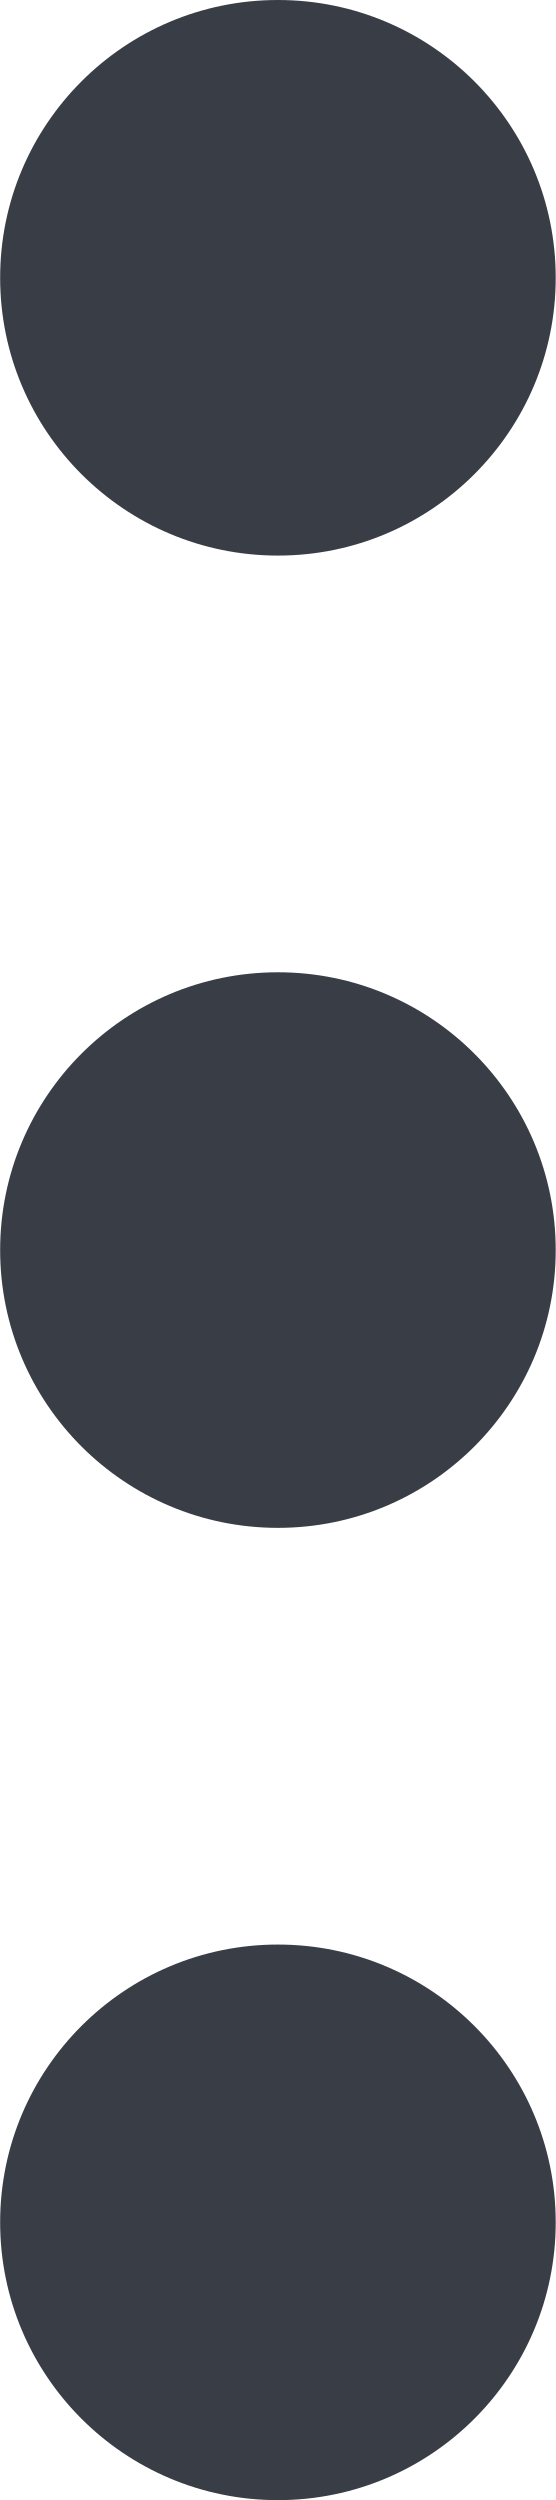
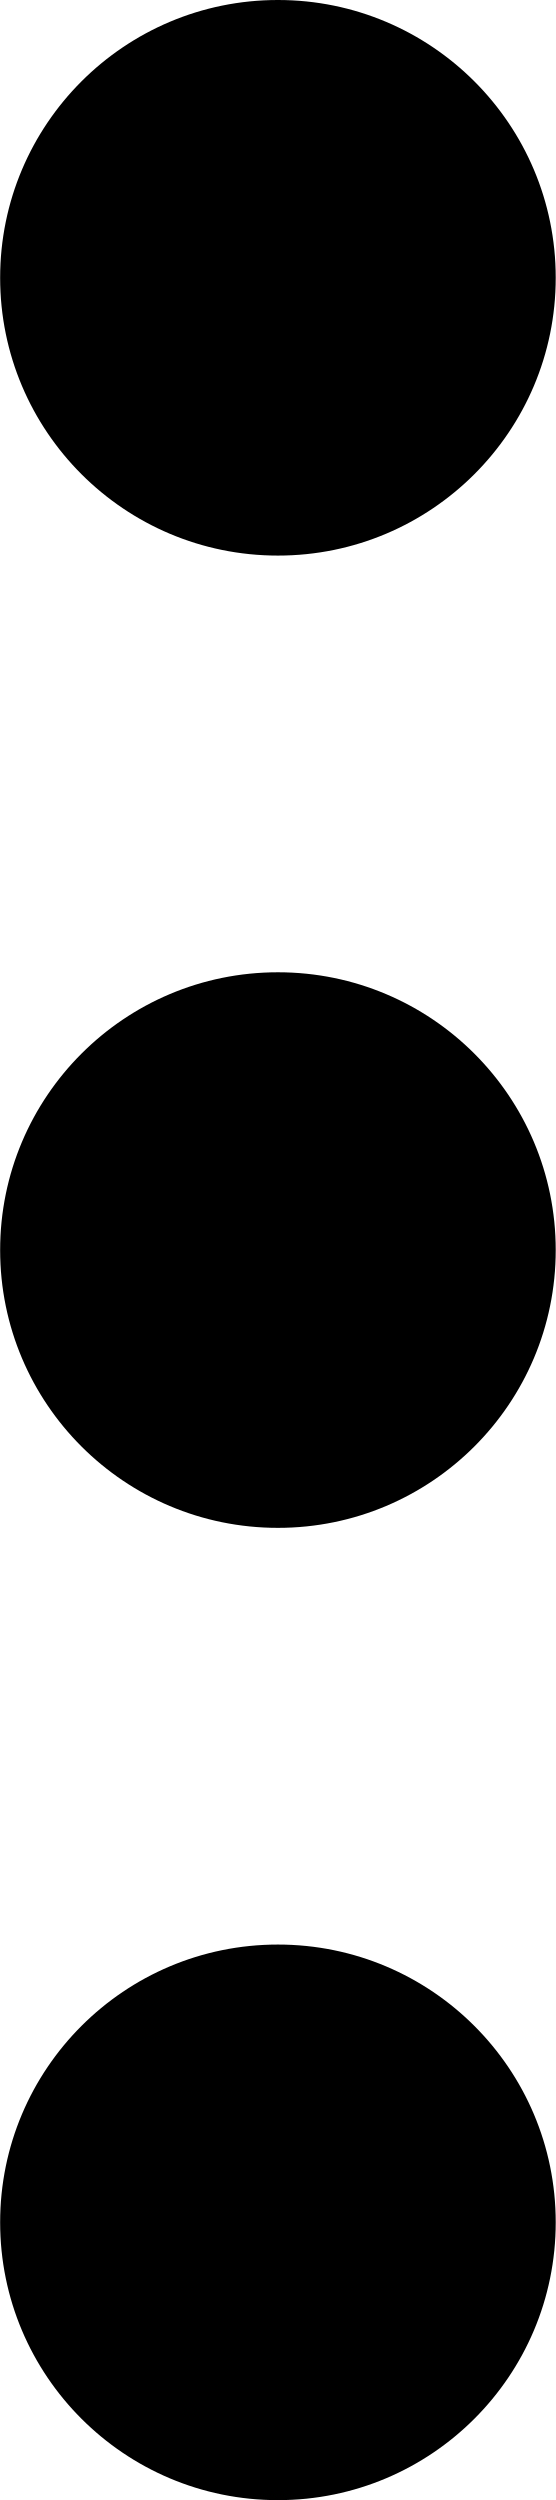
<svg xmlns="http://www.w3.org/2000/svg" width="4" height="17.999" viewBox="0 0 4 17.999">
-   <path id="Union_3" data-name="Union 3" d="M-9887,1421a2,2,0,0,1,2-2,2,2,0,0,1,2,2,2,2,0,0,1-2,2A2,2,0,0,1-9887,1421Zm0-7a2,2,0,0,1,2-2,2,2,0,0,1,2,2,2,2,0,0,1-2,2A2,2,0,0,1-9887,1414Zm0-7a2,2,0,0,1,2-2,2,2,0,0,1,2,2,2,2,0,0,1-2,2A2,2,0,0,1-9887,1407Z" transform="translate(9887.001 -1405)" fill="#393e46" />
+   <path id="Union_3" data-name="Union 3" d="M-9887,1421a2,2,0,0,1,2-2,2,2,0,0,1,2,2,2,2,0,0,1-2,2A2,2,0,0,1-9887,1421Zm0-7a2,2,0,0,1,2-2,2,2,0,0,1,2,2,2,2,0,0,1-2,2A2,2,0,0,1-9887,1414Zm0-7a2,2,0,0,1,2-2,2,2,0,0,1,2,2,2,2,0,0,1-2,2A2,2,0,0,1-9887,1407Z" transform="translate(9887.001 -1405)" />
</svg>
